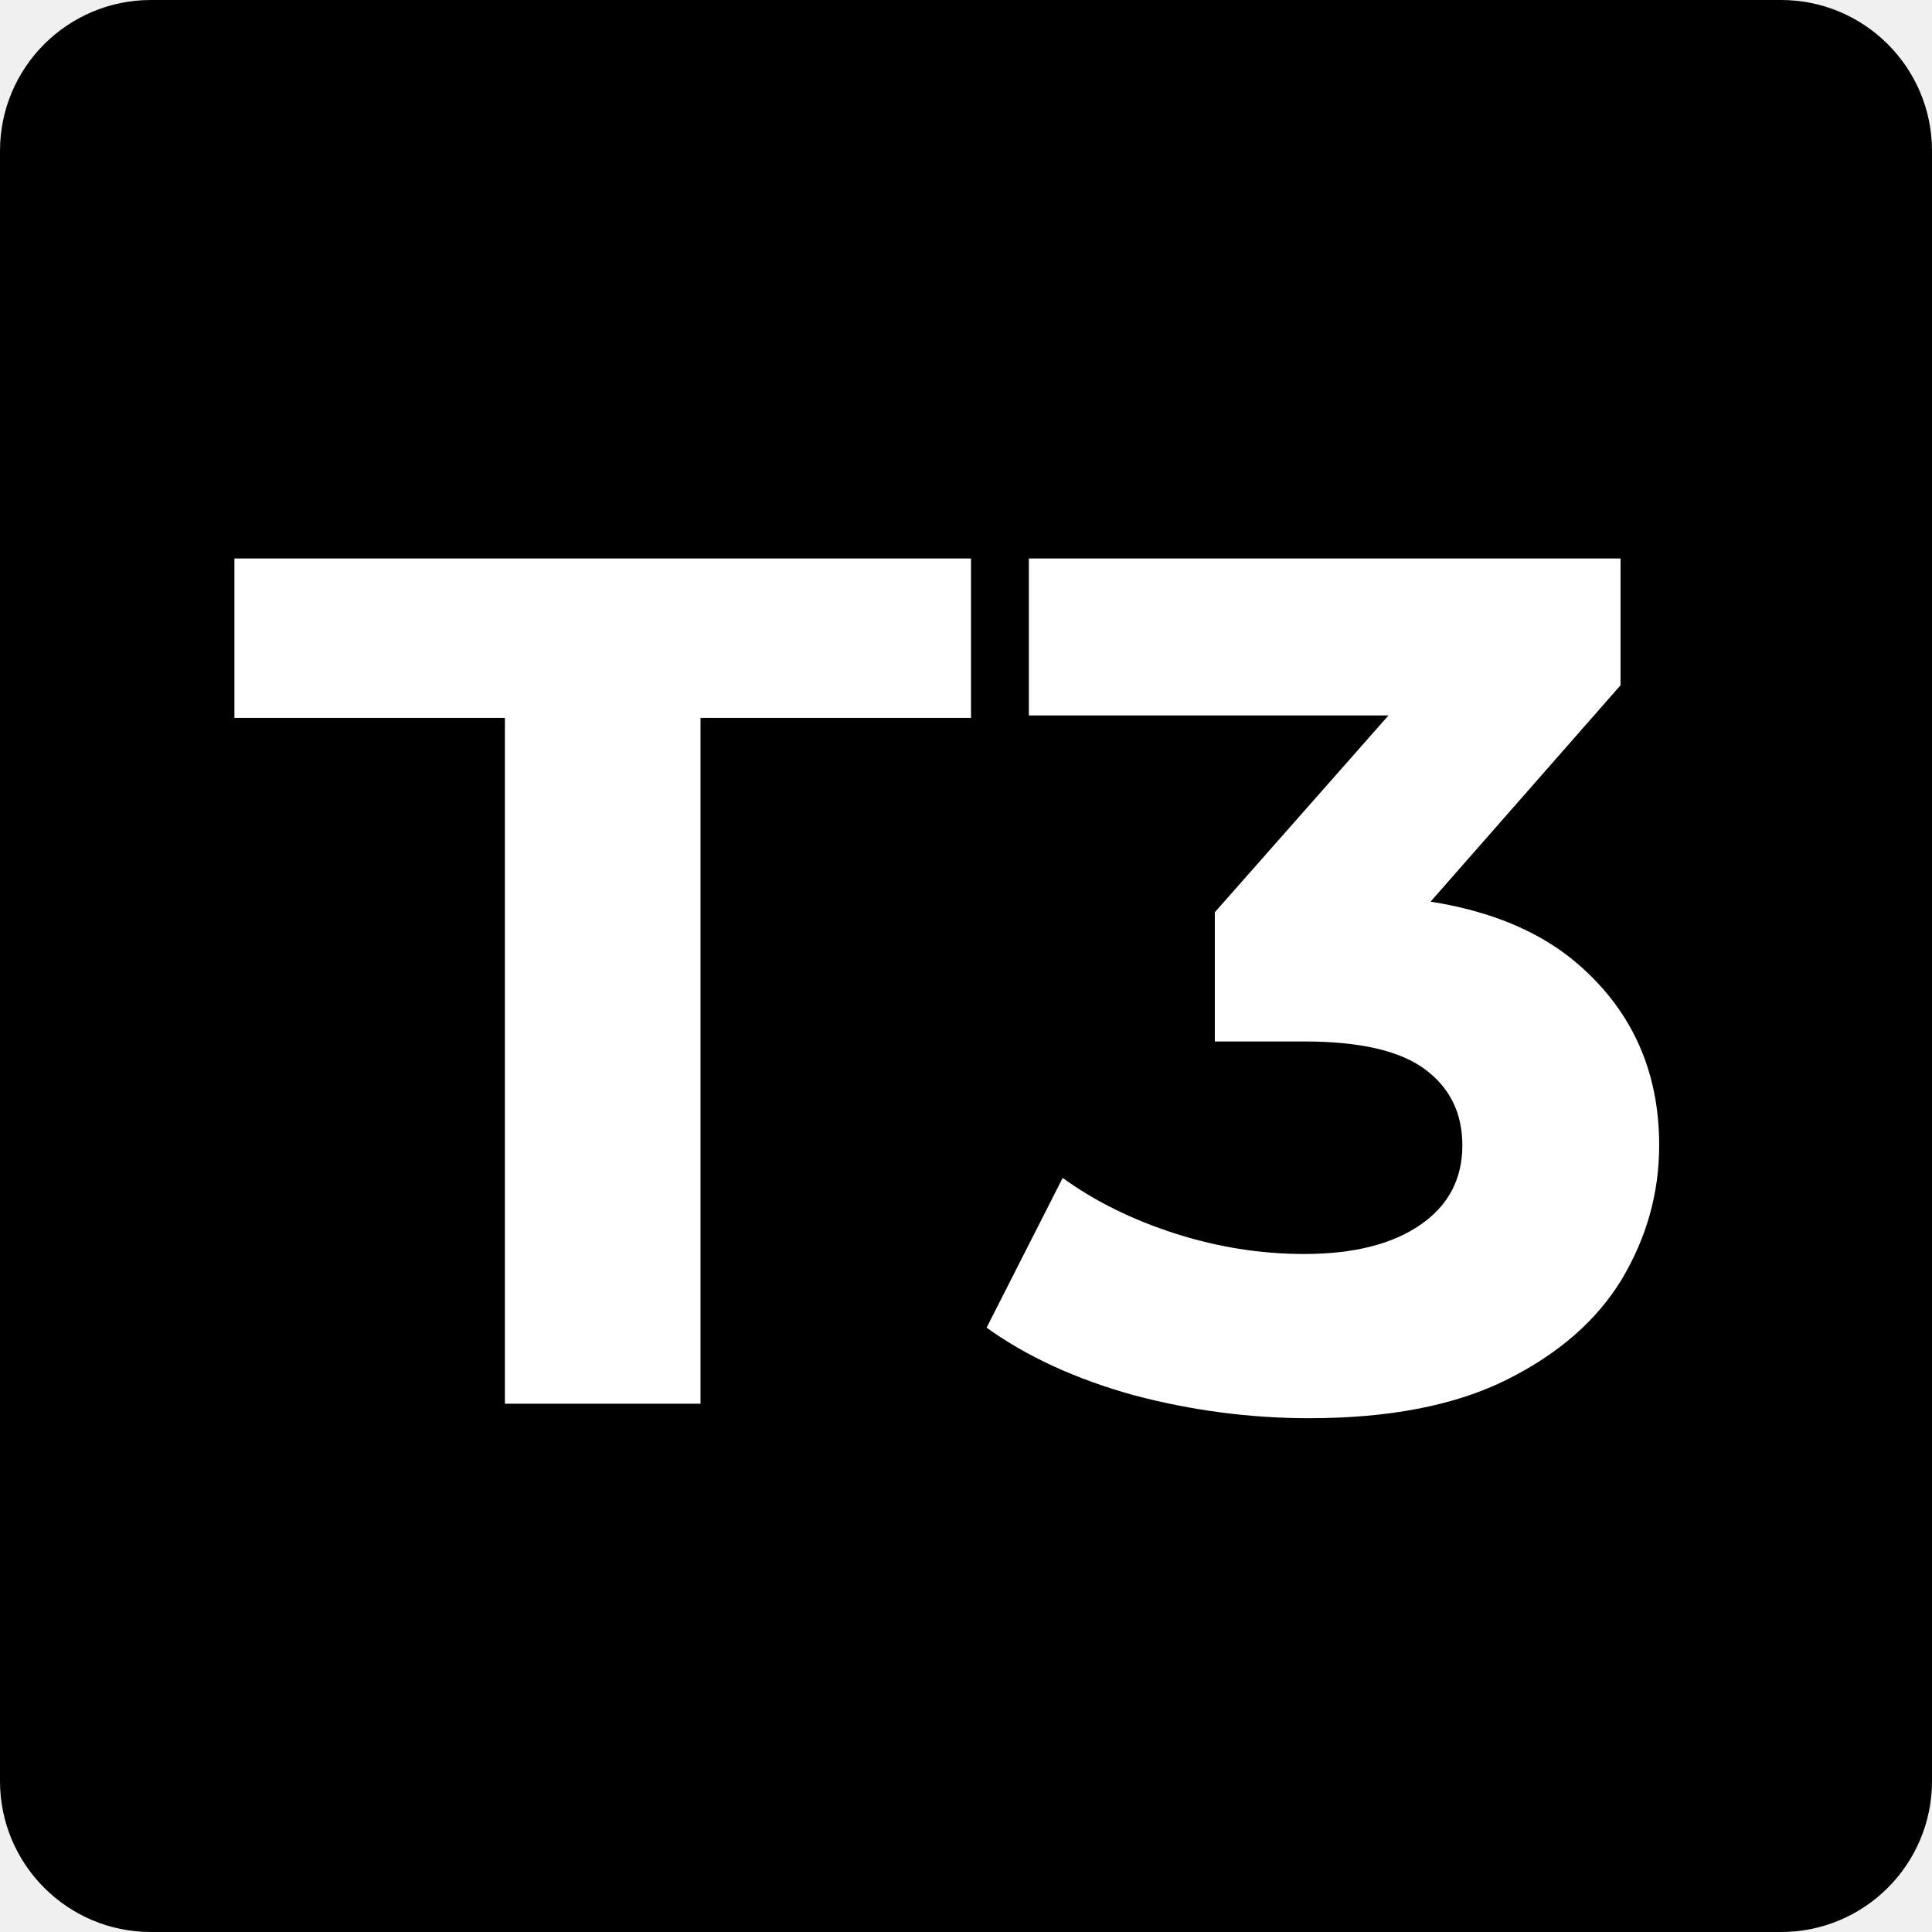
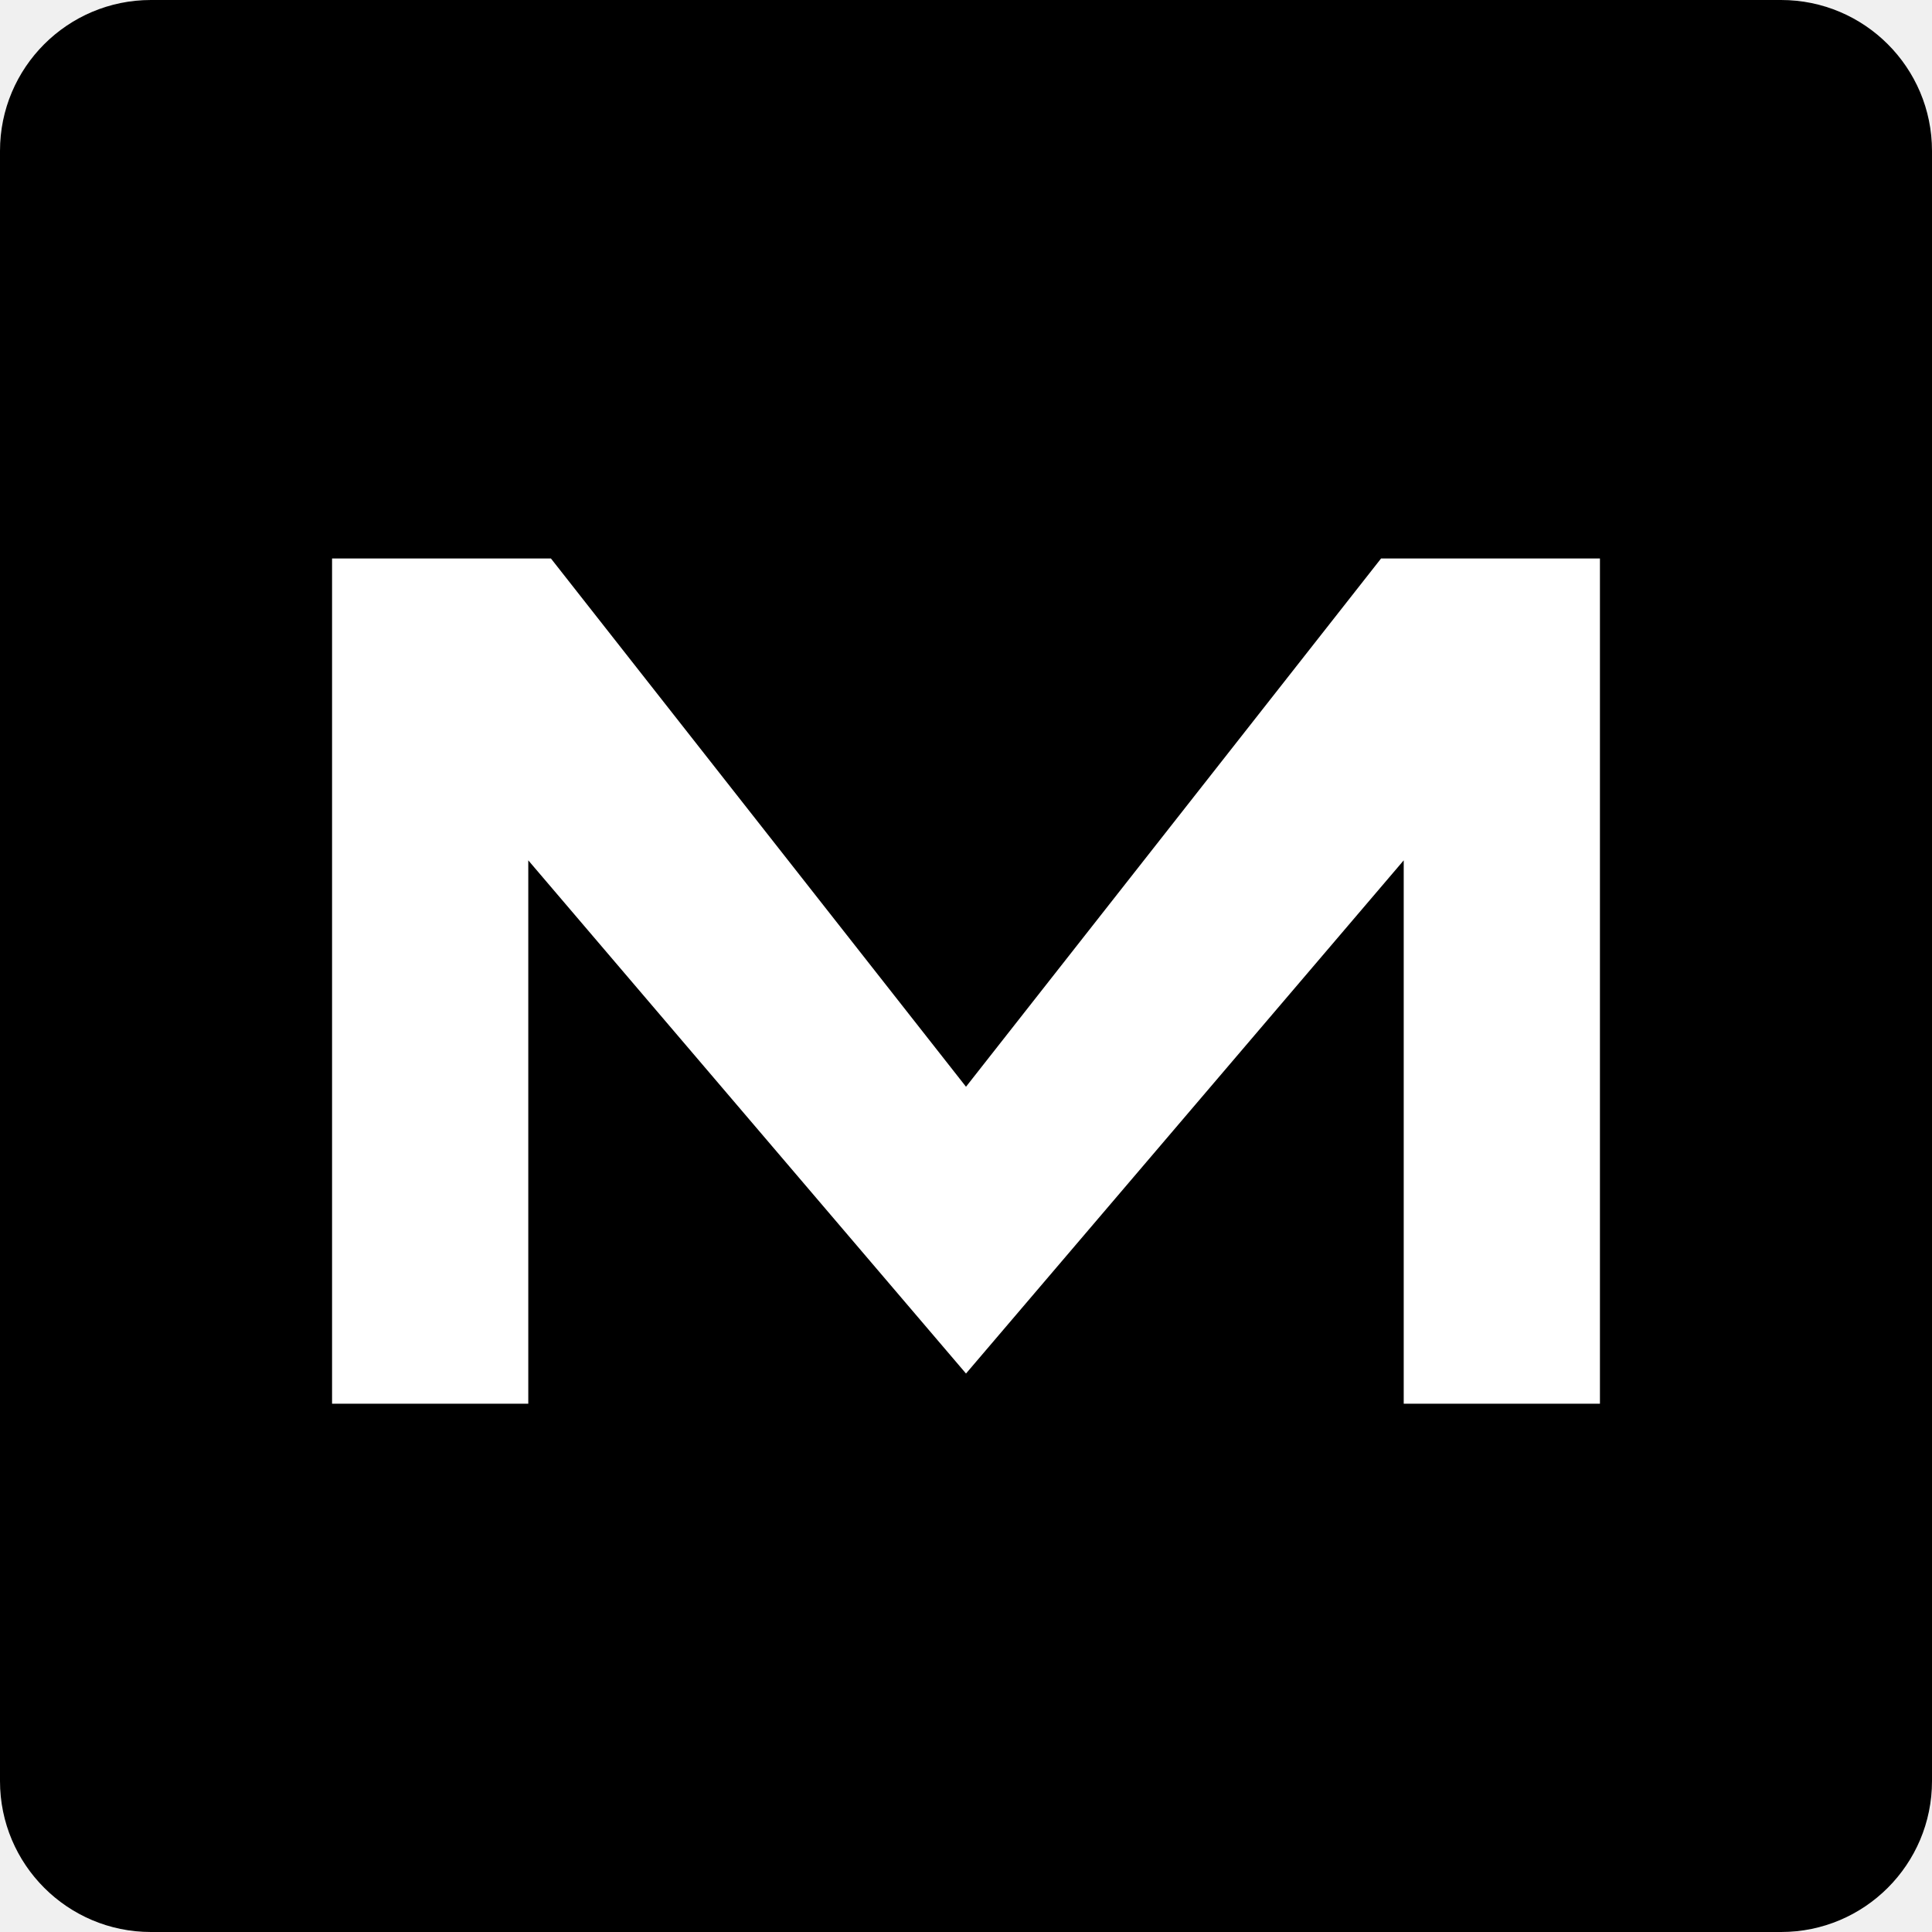
<svg xmlns="http://www.w3.org/2000/svg" width="128" height="128" viewBox="0 0 128 128" fill="none">
  <path d="M0 10C0 4.477 4.477 0 10 0H118C123.523 0 128 4.477 128 10V118C128 123.523 123.523 128 118 128H10C4.477 128 0 123.523 0 118V10Z" fill="black" />
-   <path d="M33.451 93V47.56H15.531V37H64.331V47.56H46.411V93H33.451ZM86.725 93.96C82.832 93.96 78.965 93.453 75.125 92.44C71.285 91.373 68.032 89.88 65.365 87.96L70.405 78.04C72.539 79.587 75.019 80.813 77.845 81.72C80.672 82.627 83.525 83.08 86.405 83.08C89.659 83.08 92.219 82.44 94.085 81.16C95.952 79.88 96.885 78.12 96.885 75.88C96.885 73.747 96.059 72.067 94.405 70.84C92.752 69.613 90.085 69 86.405 69H80.485V60.44L96.085 42.76L97.525 47.4H68.165V37H107.365V45.4L91.845 63.08L85.285 59.32H89.045C95.925 59.32 101.125 60.867 104.645 63.96C108.165 67.053 109.925 71.027 109.925 75.88C109.925 79.027 109.099 81.987 107.445 84.76C105.792 87.48 103.259 89.693 99.845 91.4C96.432 93.107 92.059 93.96 86.725 93.96Z" fill="white" />
+   <path d="M22 93V37H36.5L64 72L91.5 37H106V93H93V57L64 91L35 57V93H22Z" fill="white" />
</svg>
